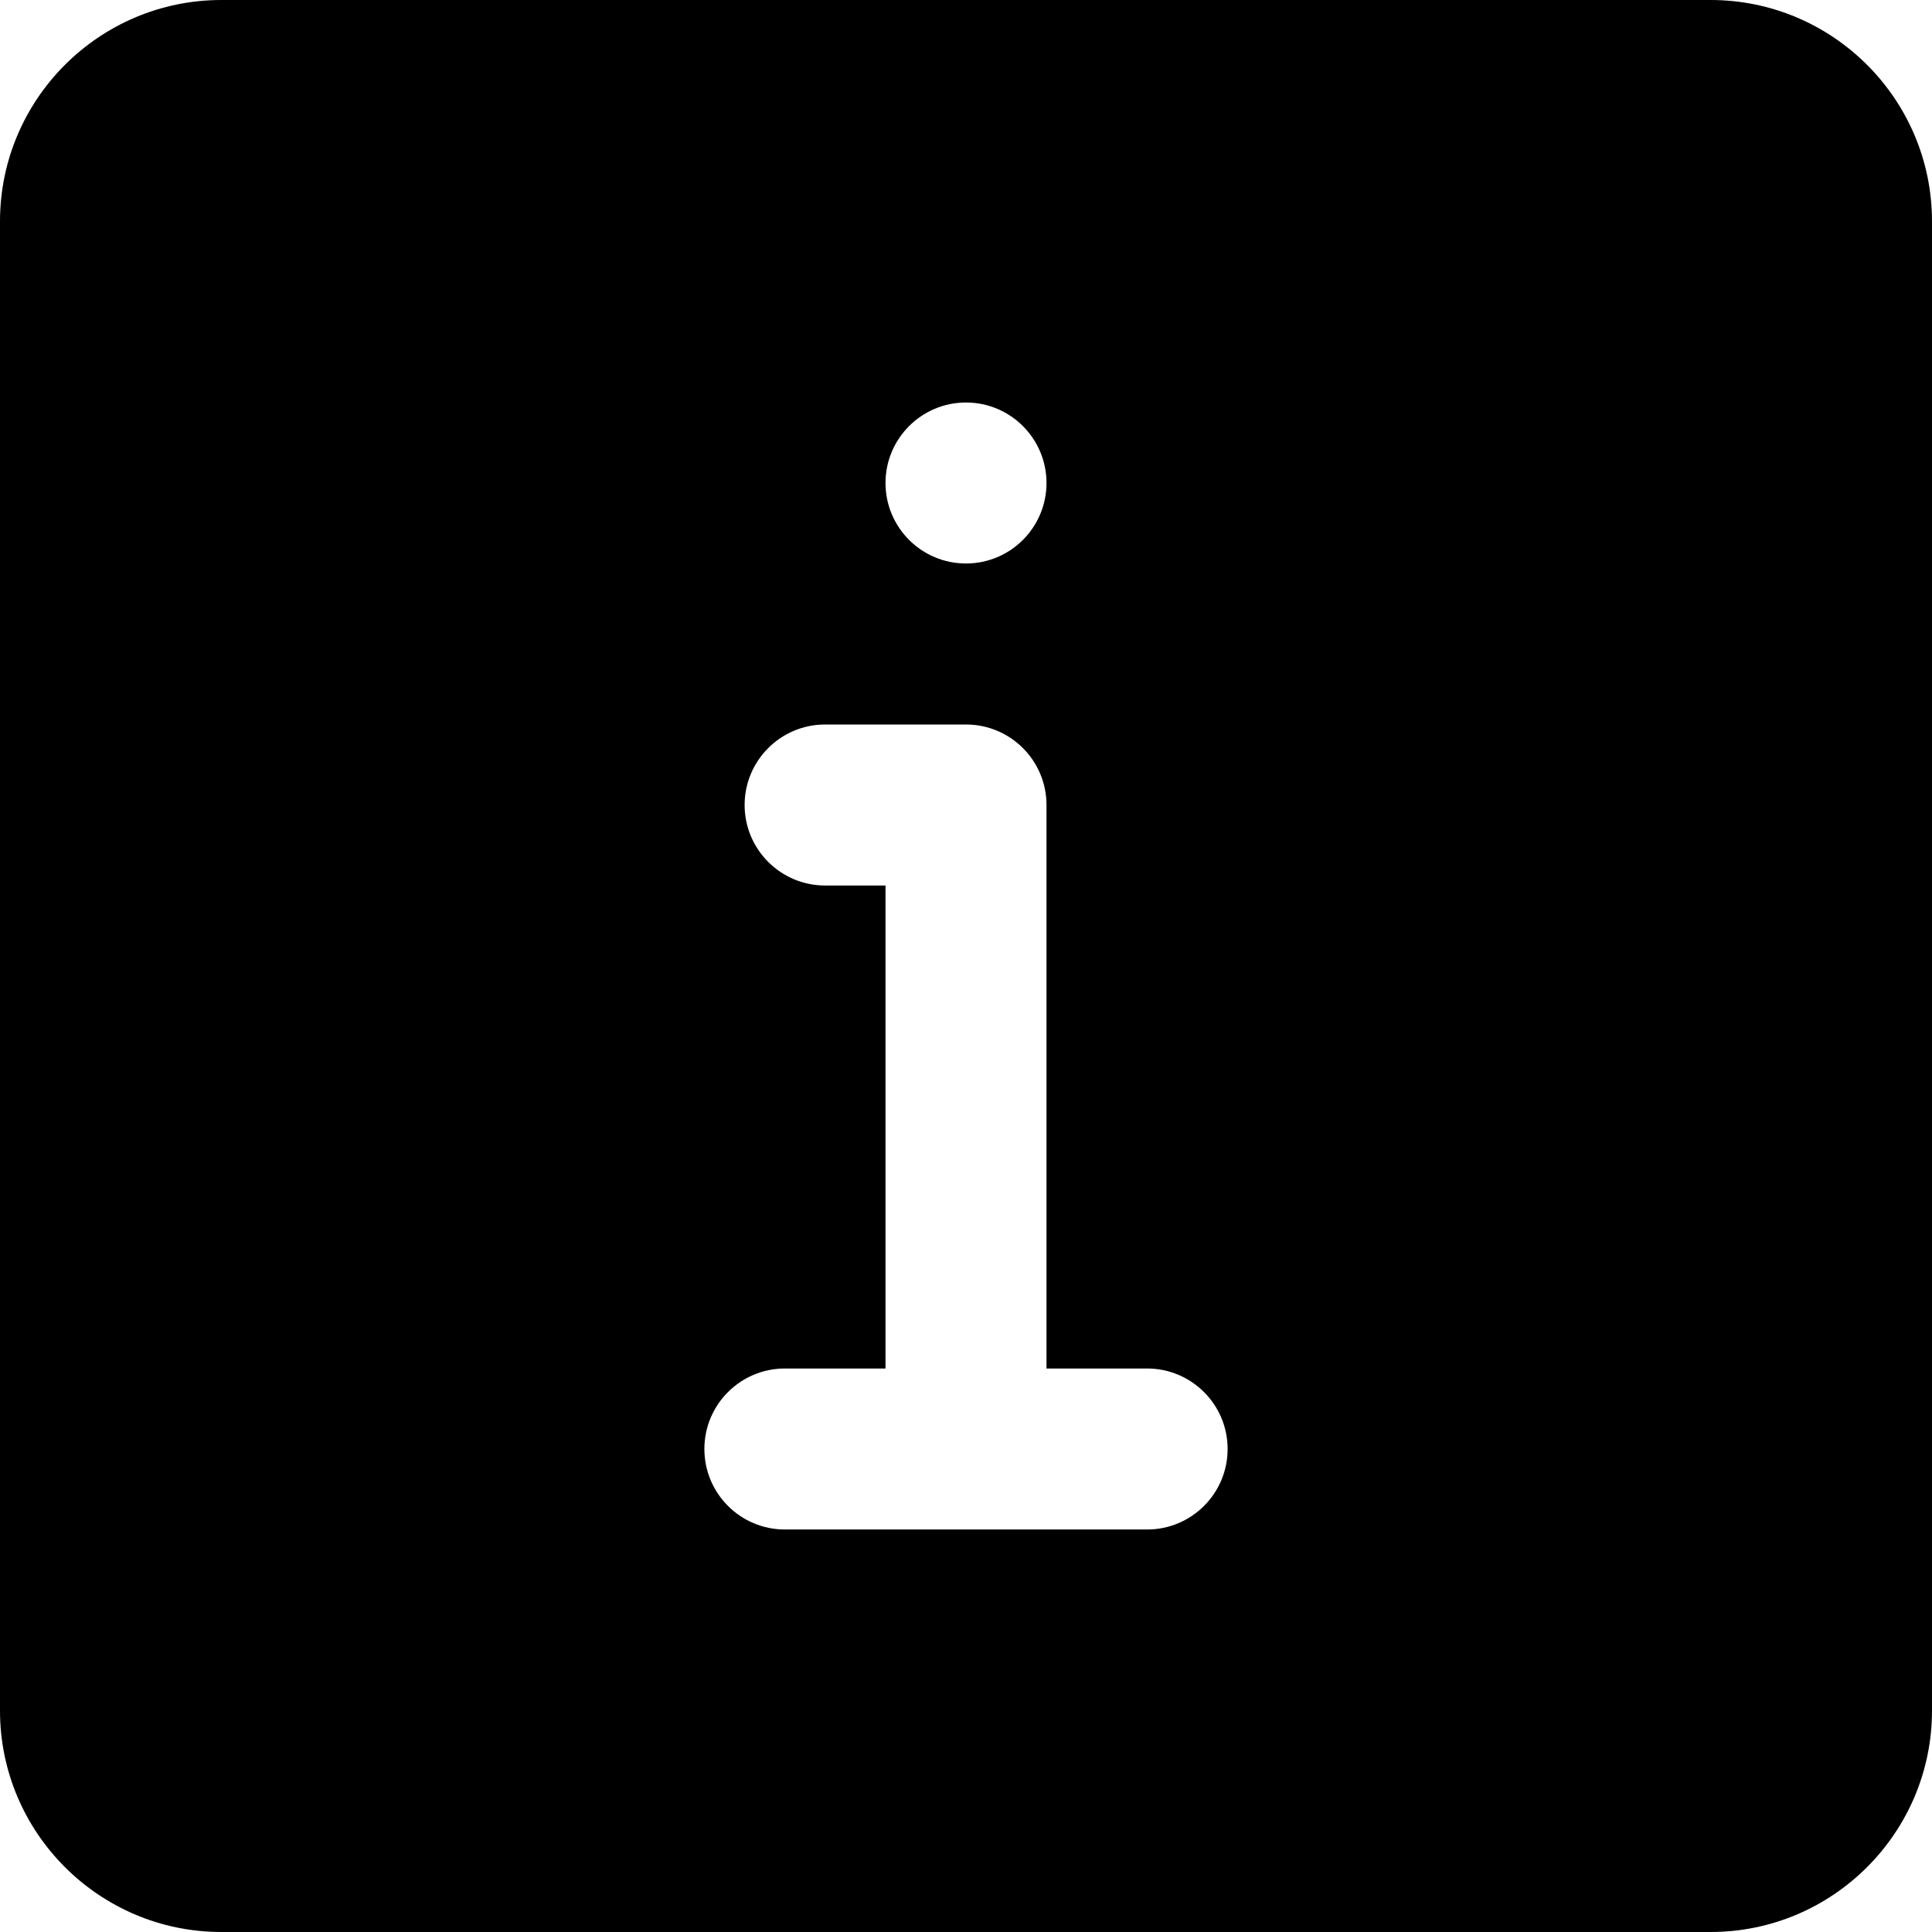
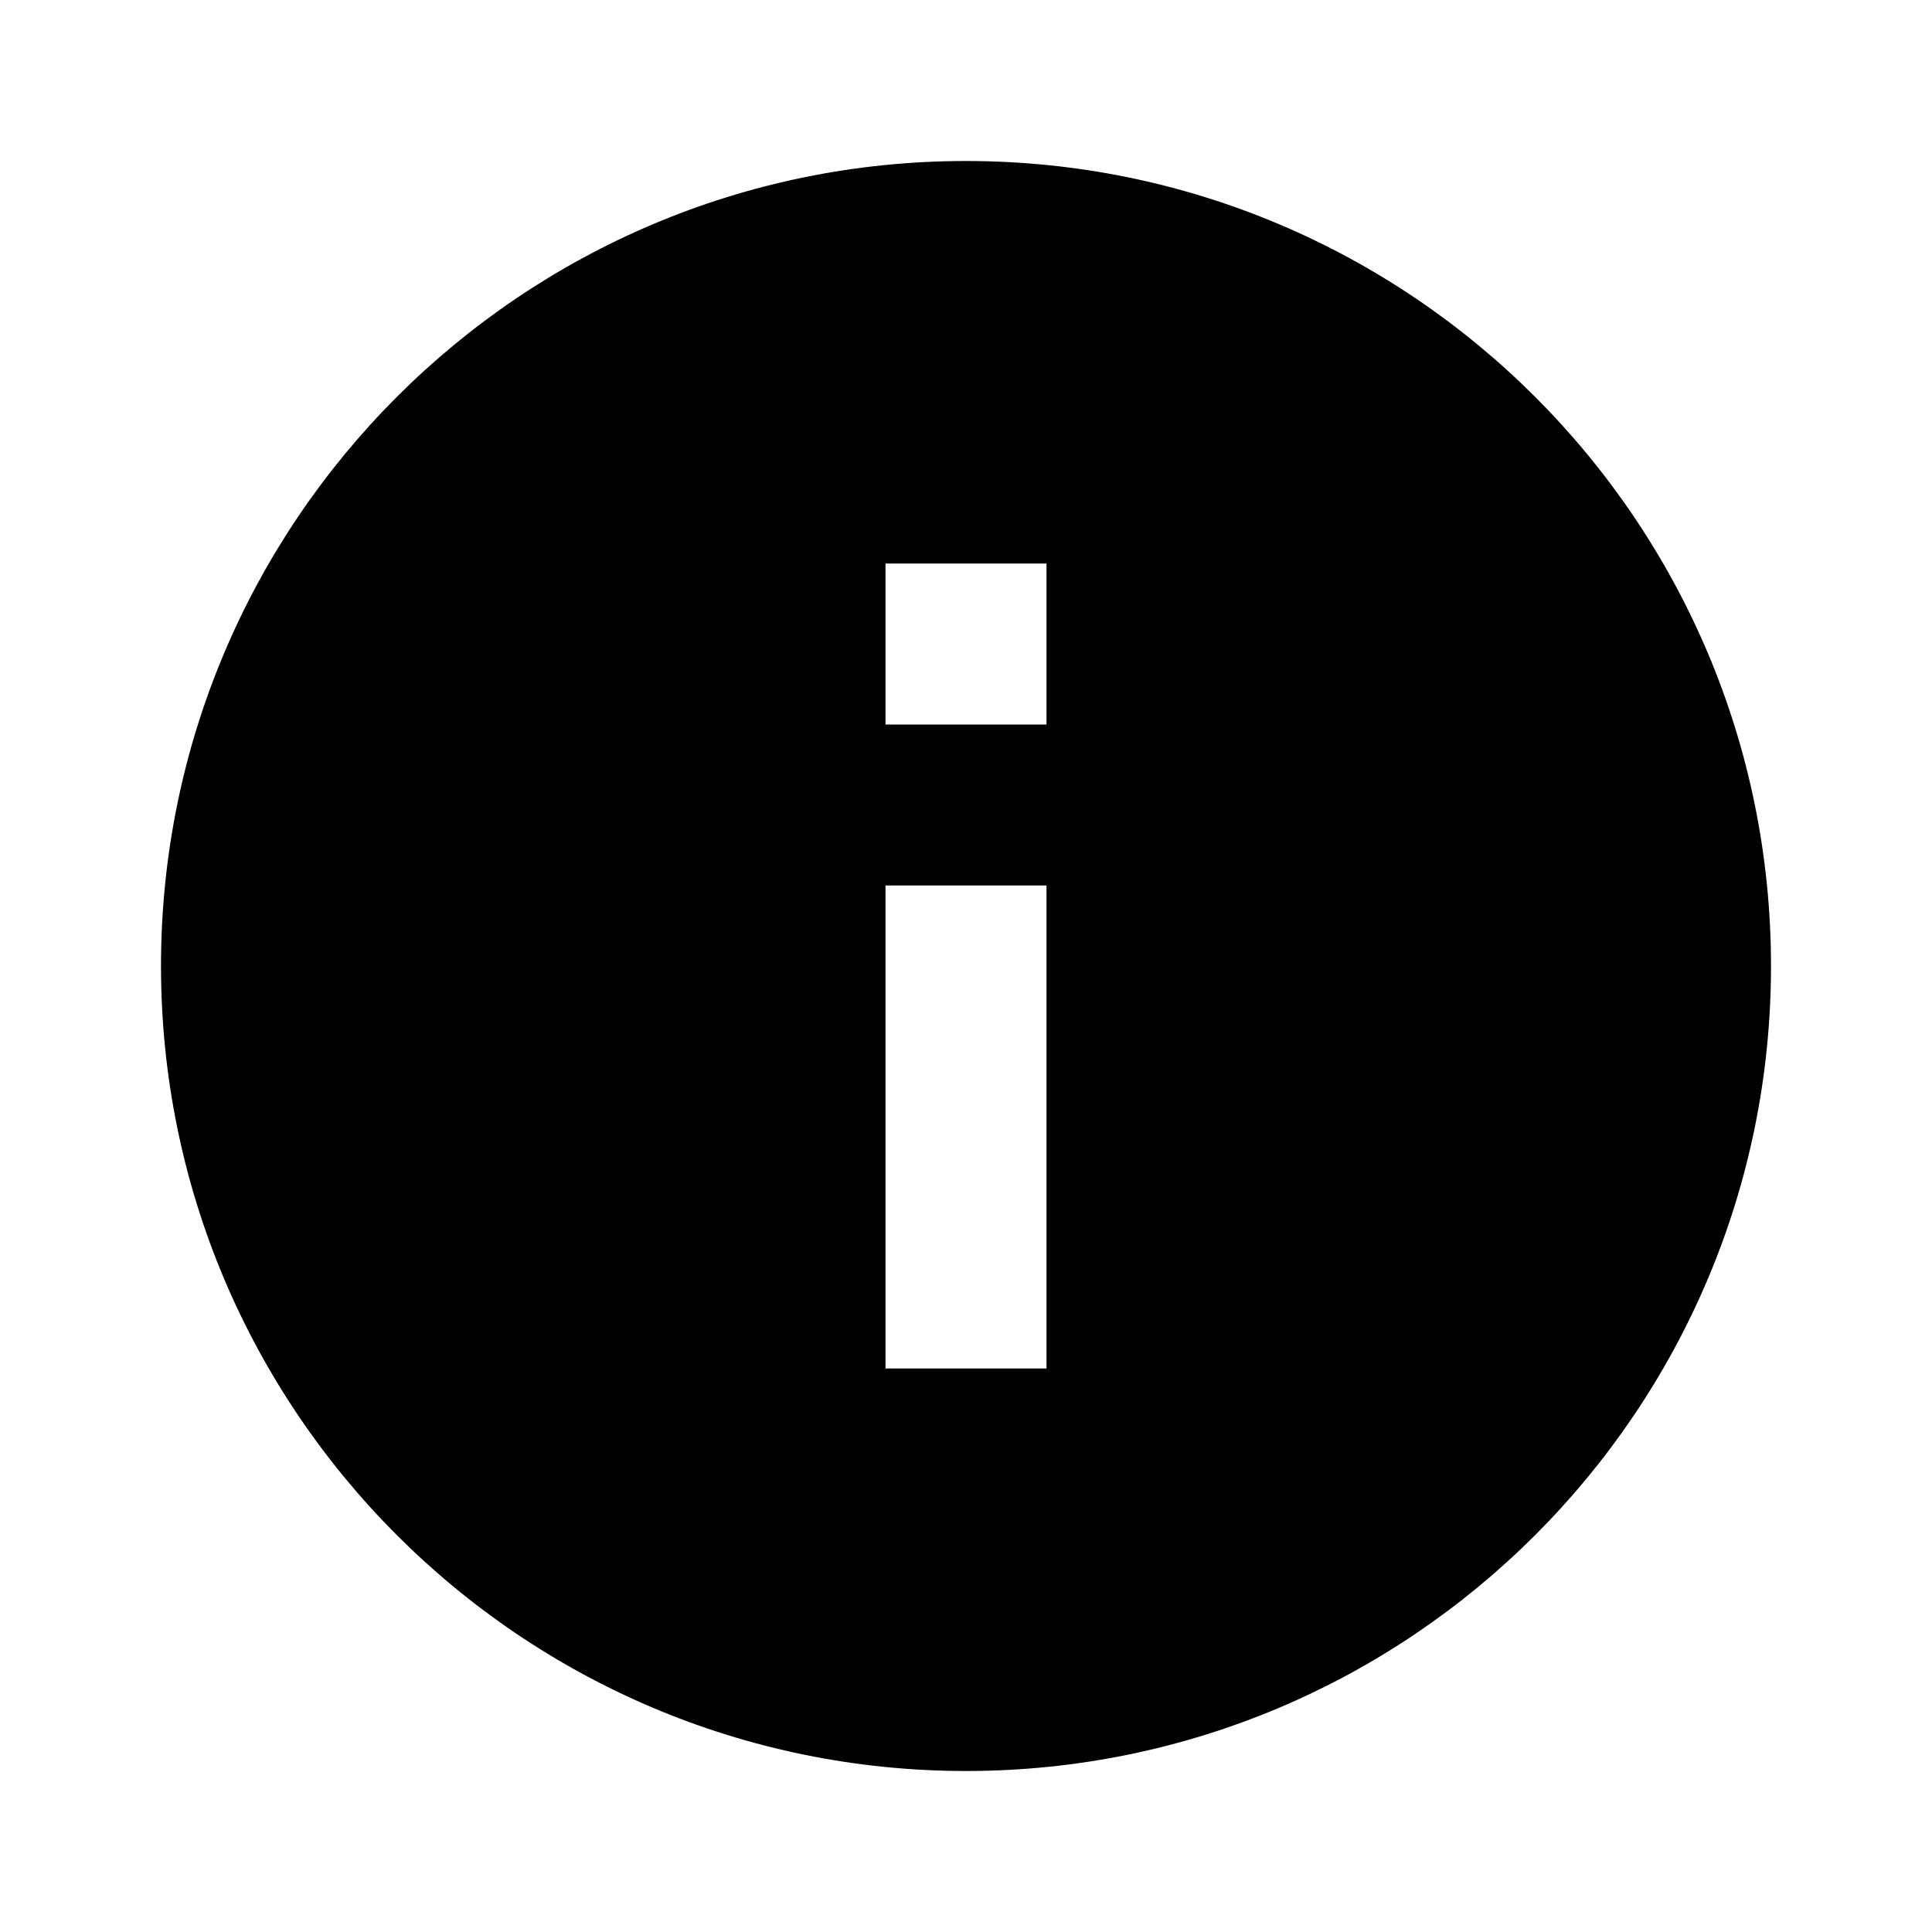
- <svg xmlns="http://www.w3.org/2000/svg" height="512pt" viewBox="0 0 512 512" width="512pt">
-   <path d="m453.332 0h-394.664c-32.363 0-58.668 26.305-58.668 58.668v394.664c0 32.363 26.305 58.668 58.668 58.668h394.664c32.363 0 58.668-26.305 58.668-58.668v-394.664c0-32.363-26.305-58.668-58.668-58.668zm-197.332 106.668c11.777 0 21.332 9.555 21.332 21.332s-9.555 21.332-21.332 21.332-21.332-9.555-21.332-21.332 9.555-21.332 21.332-21.332zm48 298.664h-96c-11.777 0-21.332-9.555-21.332-21.332s9.555-21.332 21.332-21.332h26.668v-128h-16c-11.777 0-21.336-9.559-21.336-21.336 0-11.773 9.559-21.332 21.336-21.332h37.332c11.777 0 21.332 9.559 21.332 21.332v149.336h26.668c11.777 0 21.332 9.555 21.332 21.332s-9.555 21.332-21.332 21.332zm0 0" />
+ <svg xmlns="http://www.w3.org/2000/svg" height="24px" viewBox="0 0 24 24" width="24px" fill="#000000">
+   <path d="M0 0h24v24H0z" fill="none" />
+   <path d="M12 2C6.48 2 2 6.48 2 12s4.48 10 10 10 10-4.48 10-10S17.52 2 12 2zm1 15h-2v-6h2v6zm0-8h-2V7h2v2z" />
</svg>
